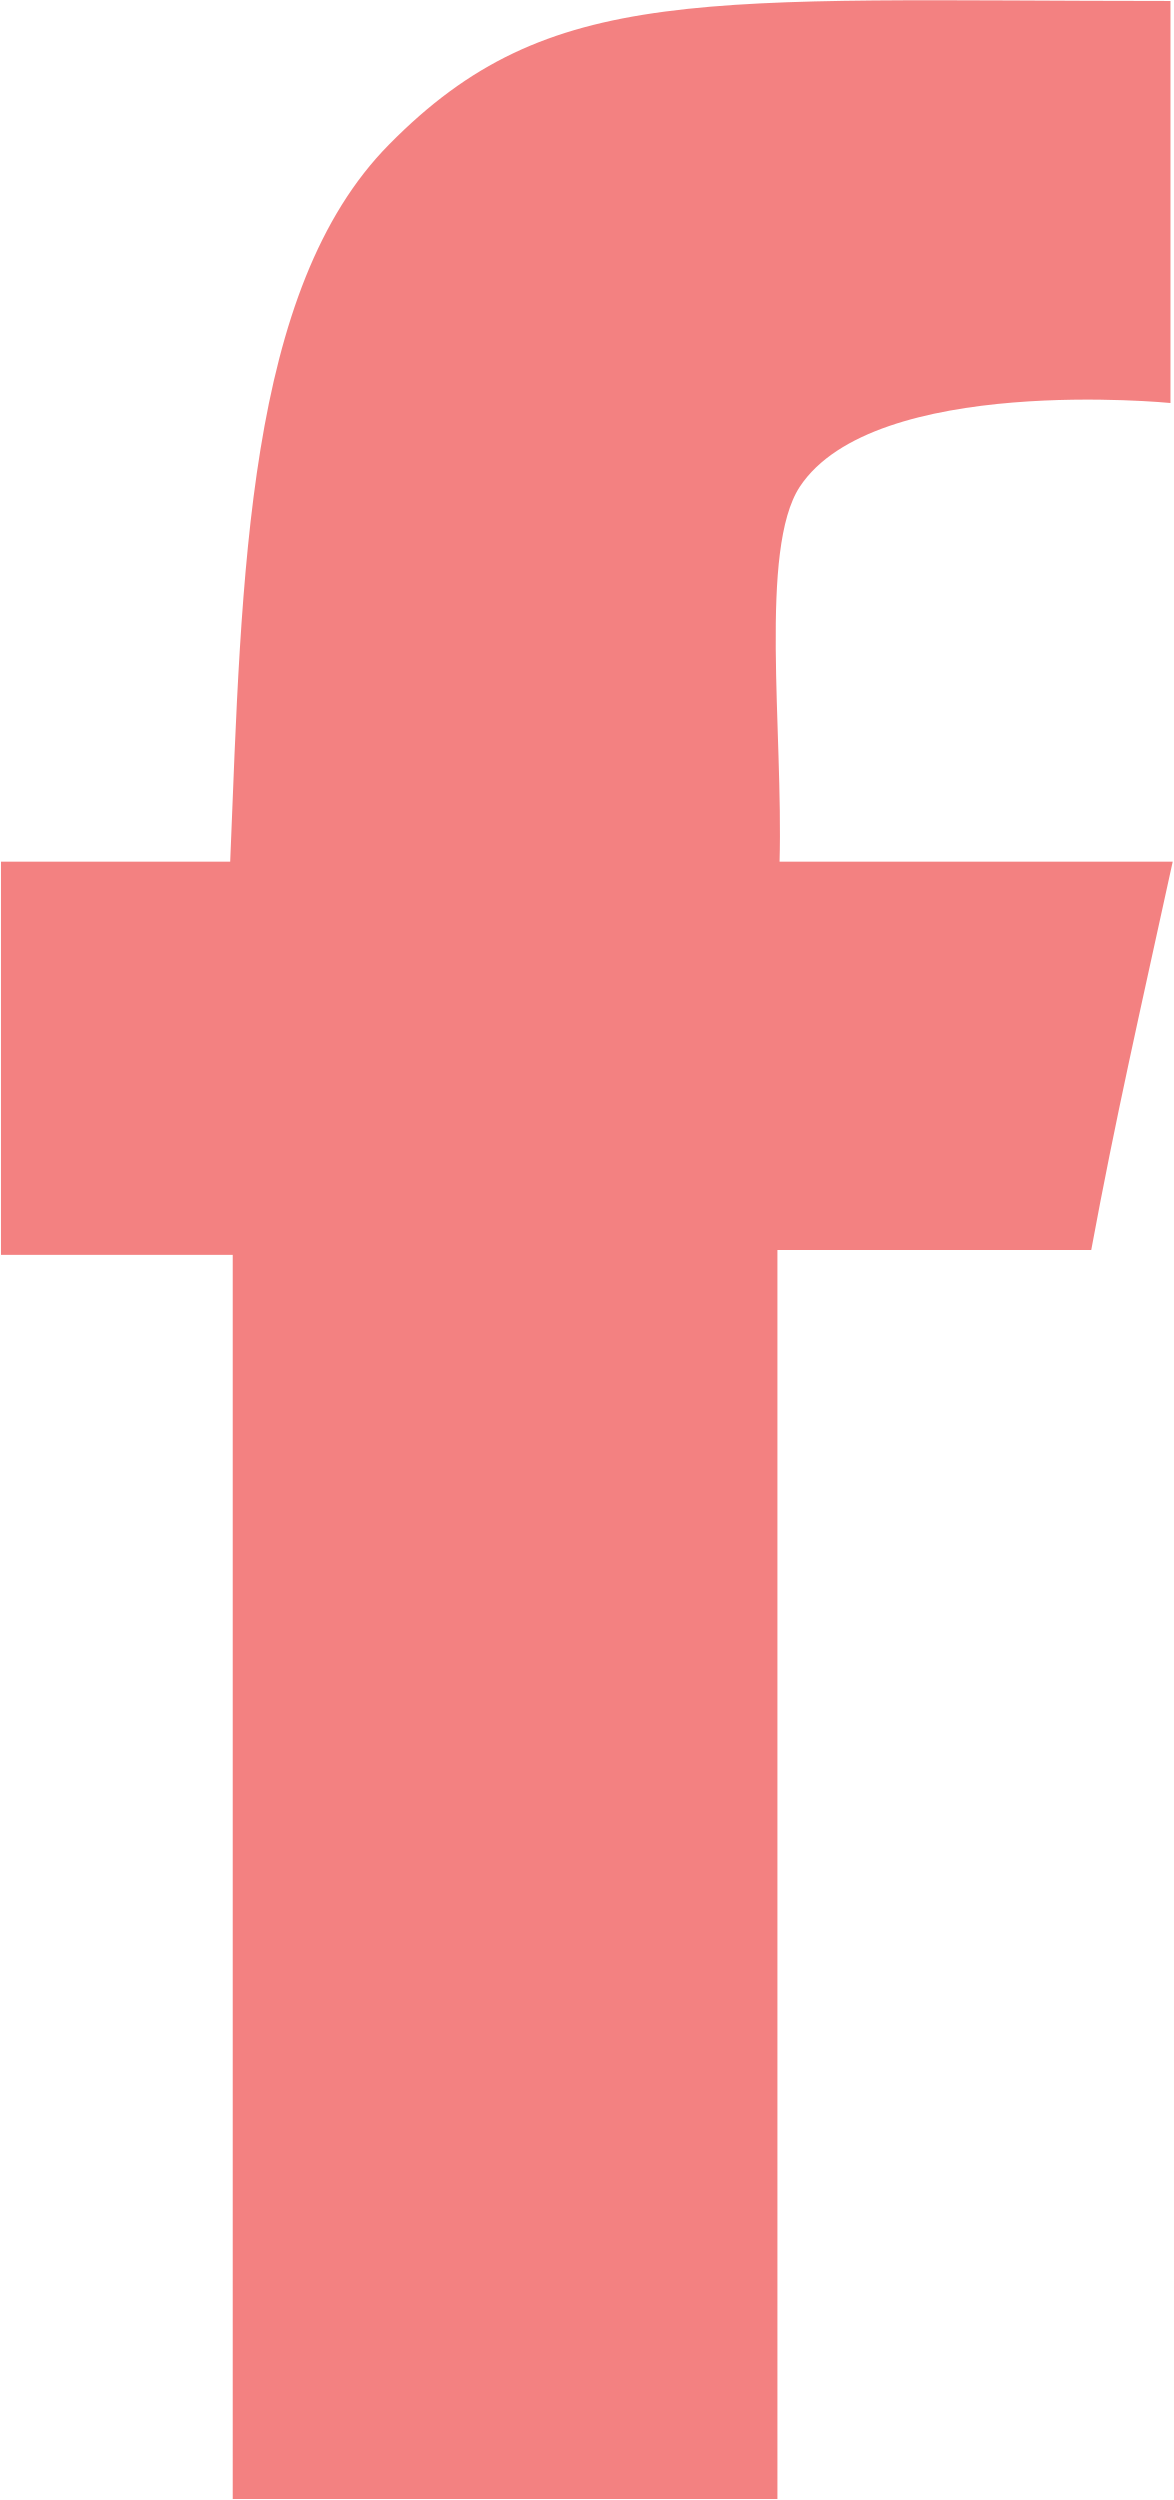
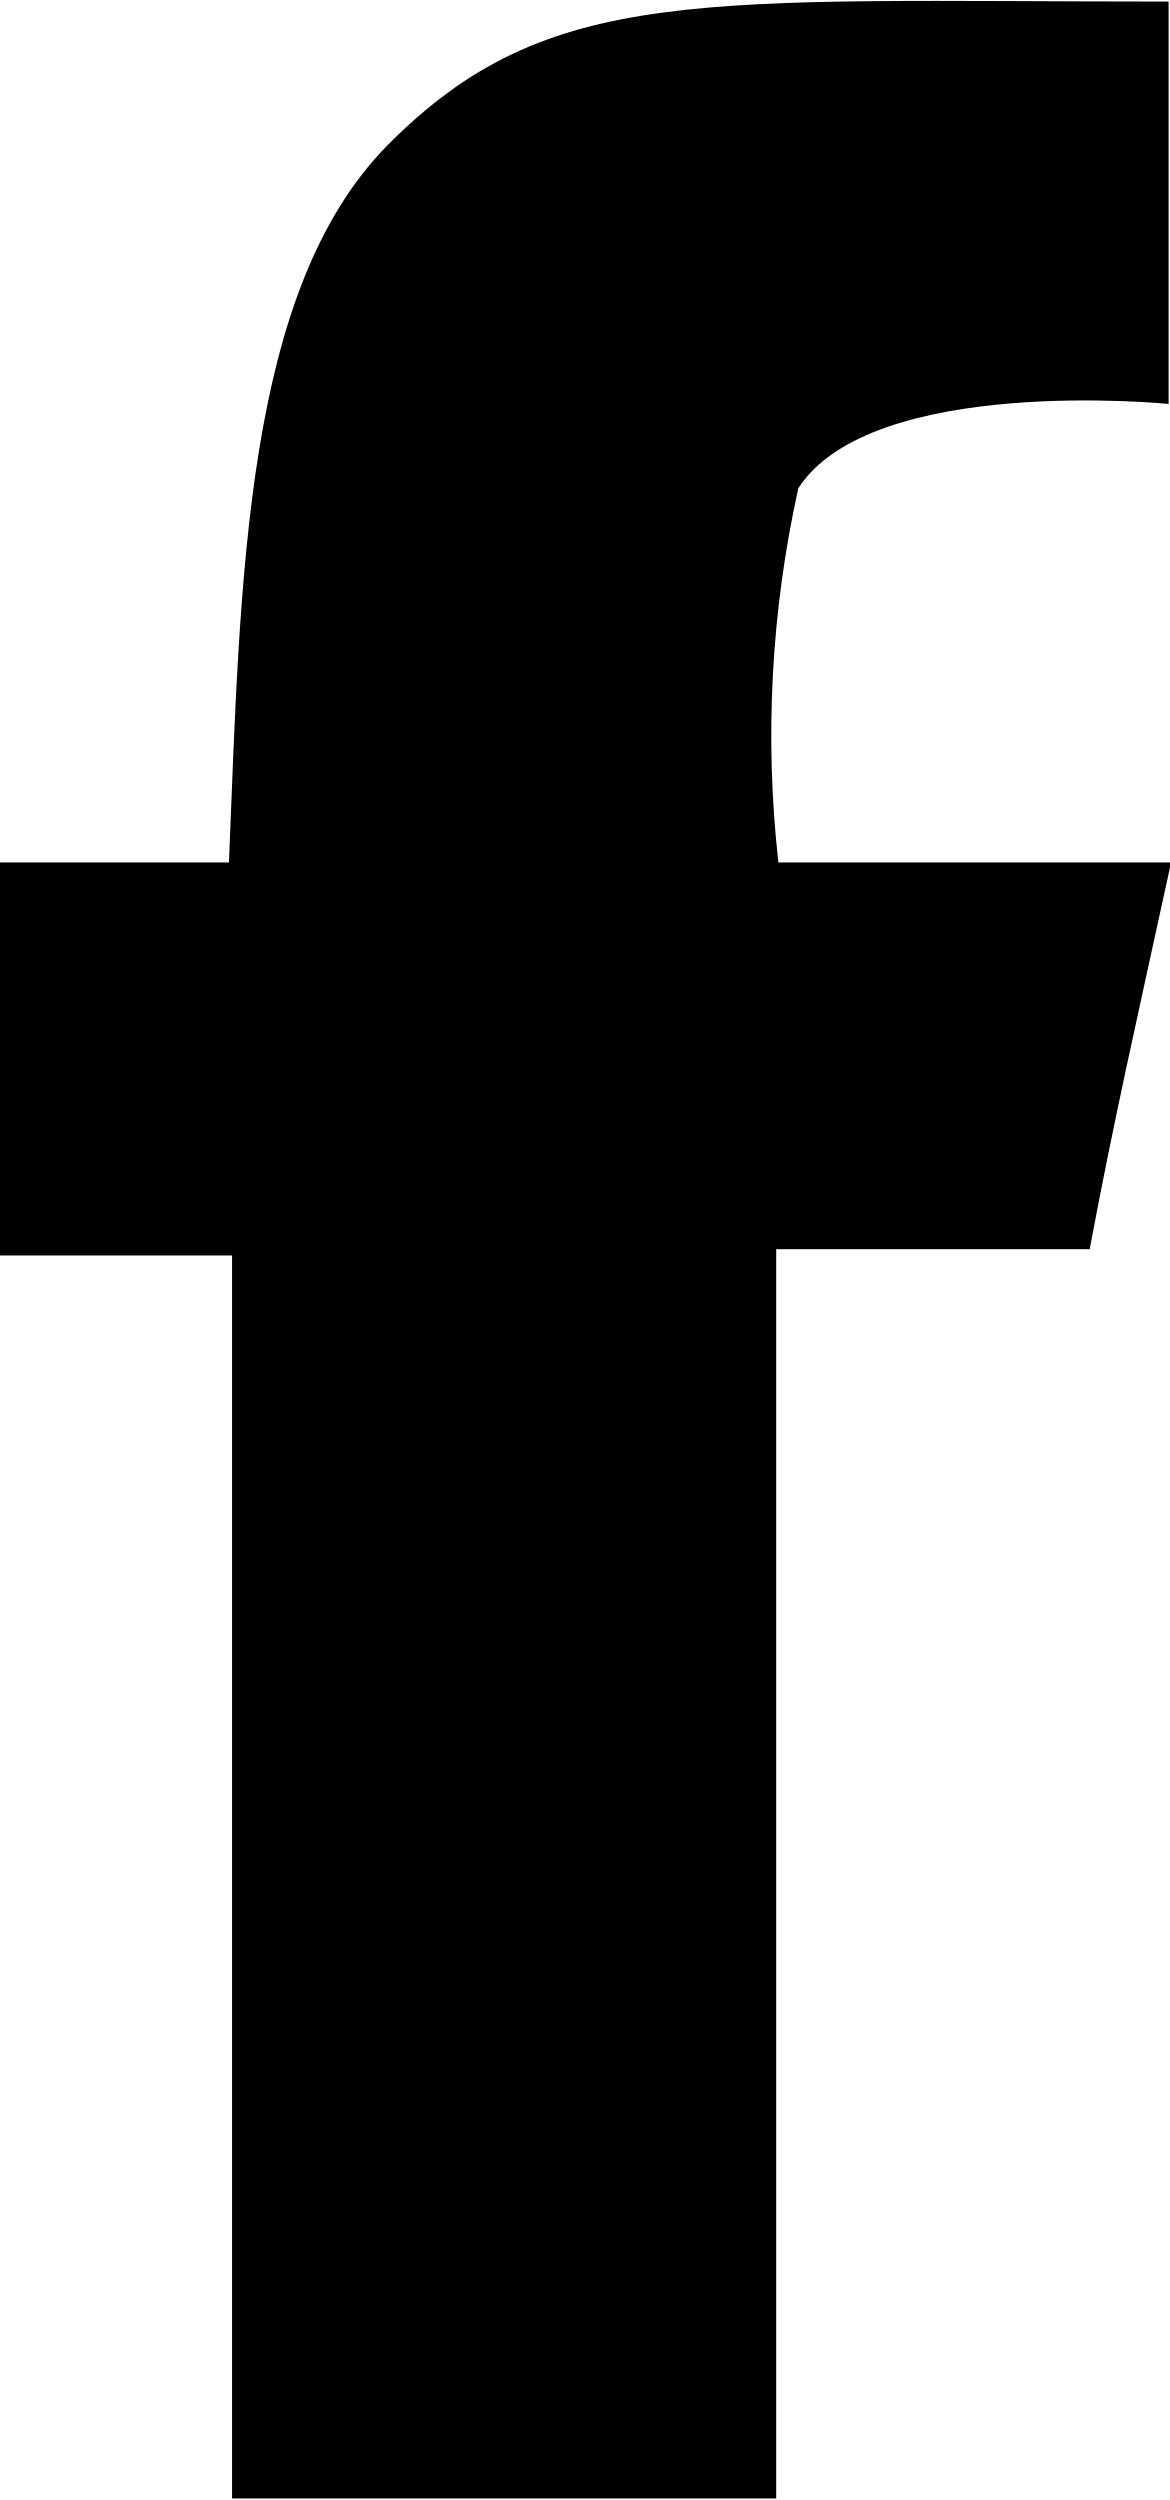
- <svg xmlns="http://www.w3.org/2000/svg" width="12.031" height="25.62" viewBox="0 0 12.031 25.62">
-   <defs>
-     <style>
-       .cls-1 {
-         fill: #f38181;
-         fill-rule: evenodd;
-       }
-     </style>
-   </defs>
-   <path id="facebook" class="cls-1" d="M463.089,5312.2v4.12s-3.037-.3-3.8.86c-0.416.64-.169,2.5-0.206,3.84h4.029c-0.34,1.56-.584,2.62-0.835,3.98h-3.216v12.8h-5.582c0-3.95,0-8.55,0-12.75h-2.375v-4.03h2.349c0.12-2.95.165-5.87,1.629-7.35C456.728,5312,458.3,5312.2,463.089,5312.2Z" transform="translate(-451.094 -5312.19)" />
+ <svg xmlns="http://www.w3.org/2000/svg" width="7.5" height="16.03" viewBox="0 0 7.5 16.03">
+   <path d="M454.993,9776.01v2.58s-1.9-.19-2.374.54a7.322,7.322,0,0,0-.128,2.4h2.518c-0.213.98-.365,1.64-0.522,2.48h-2.01v8.01h-3.489c0-2.47,0-5.35,0-7.97H447.5v-2.52h1.468c0.075-1.84.1-3.67,1.018-4.6C451.018,9775.89,452,9776.01,454.993,9776.01Z" transform="translate(-447.5 -9776)" />
</svg>
